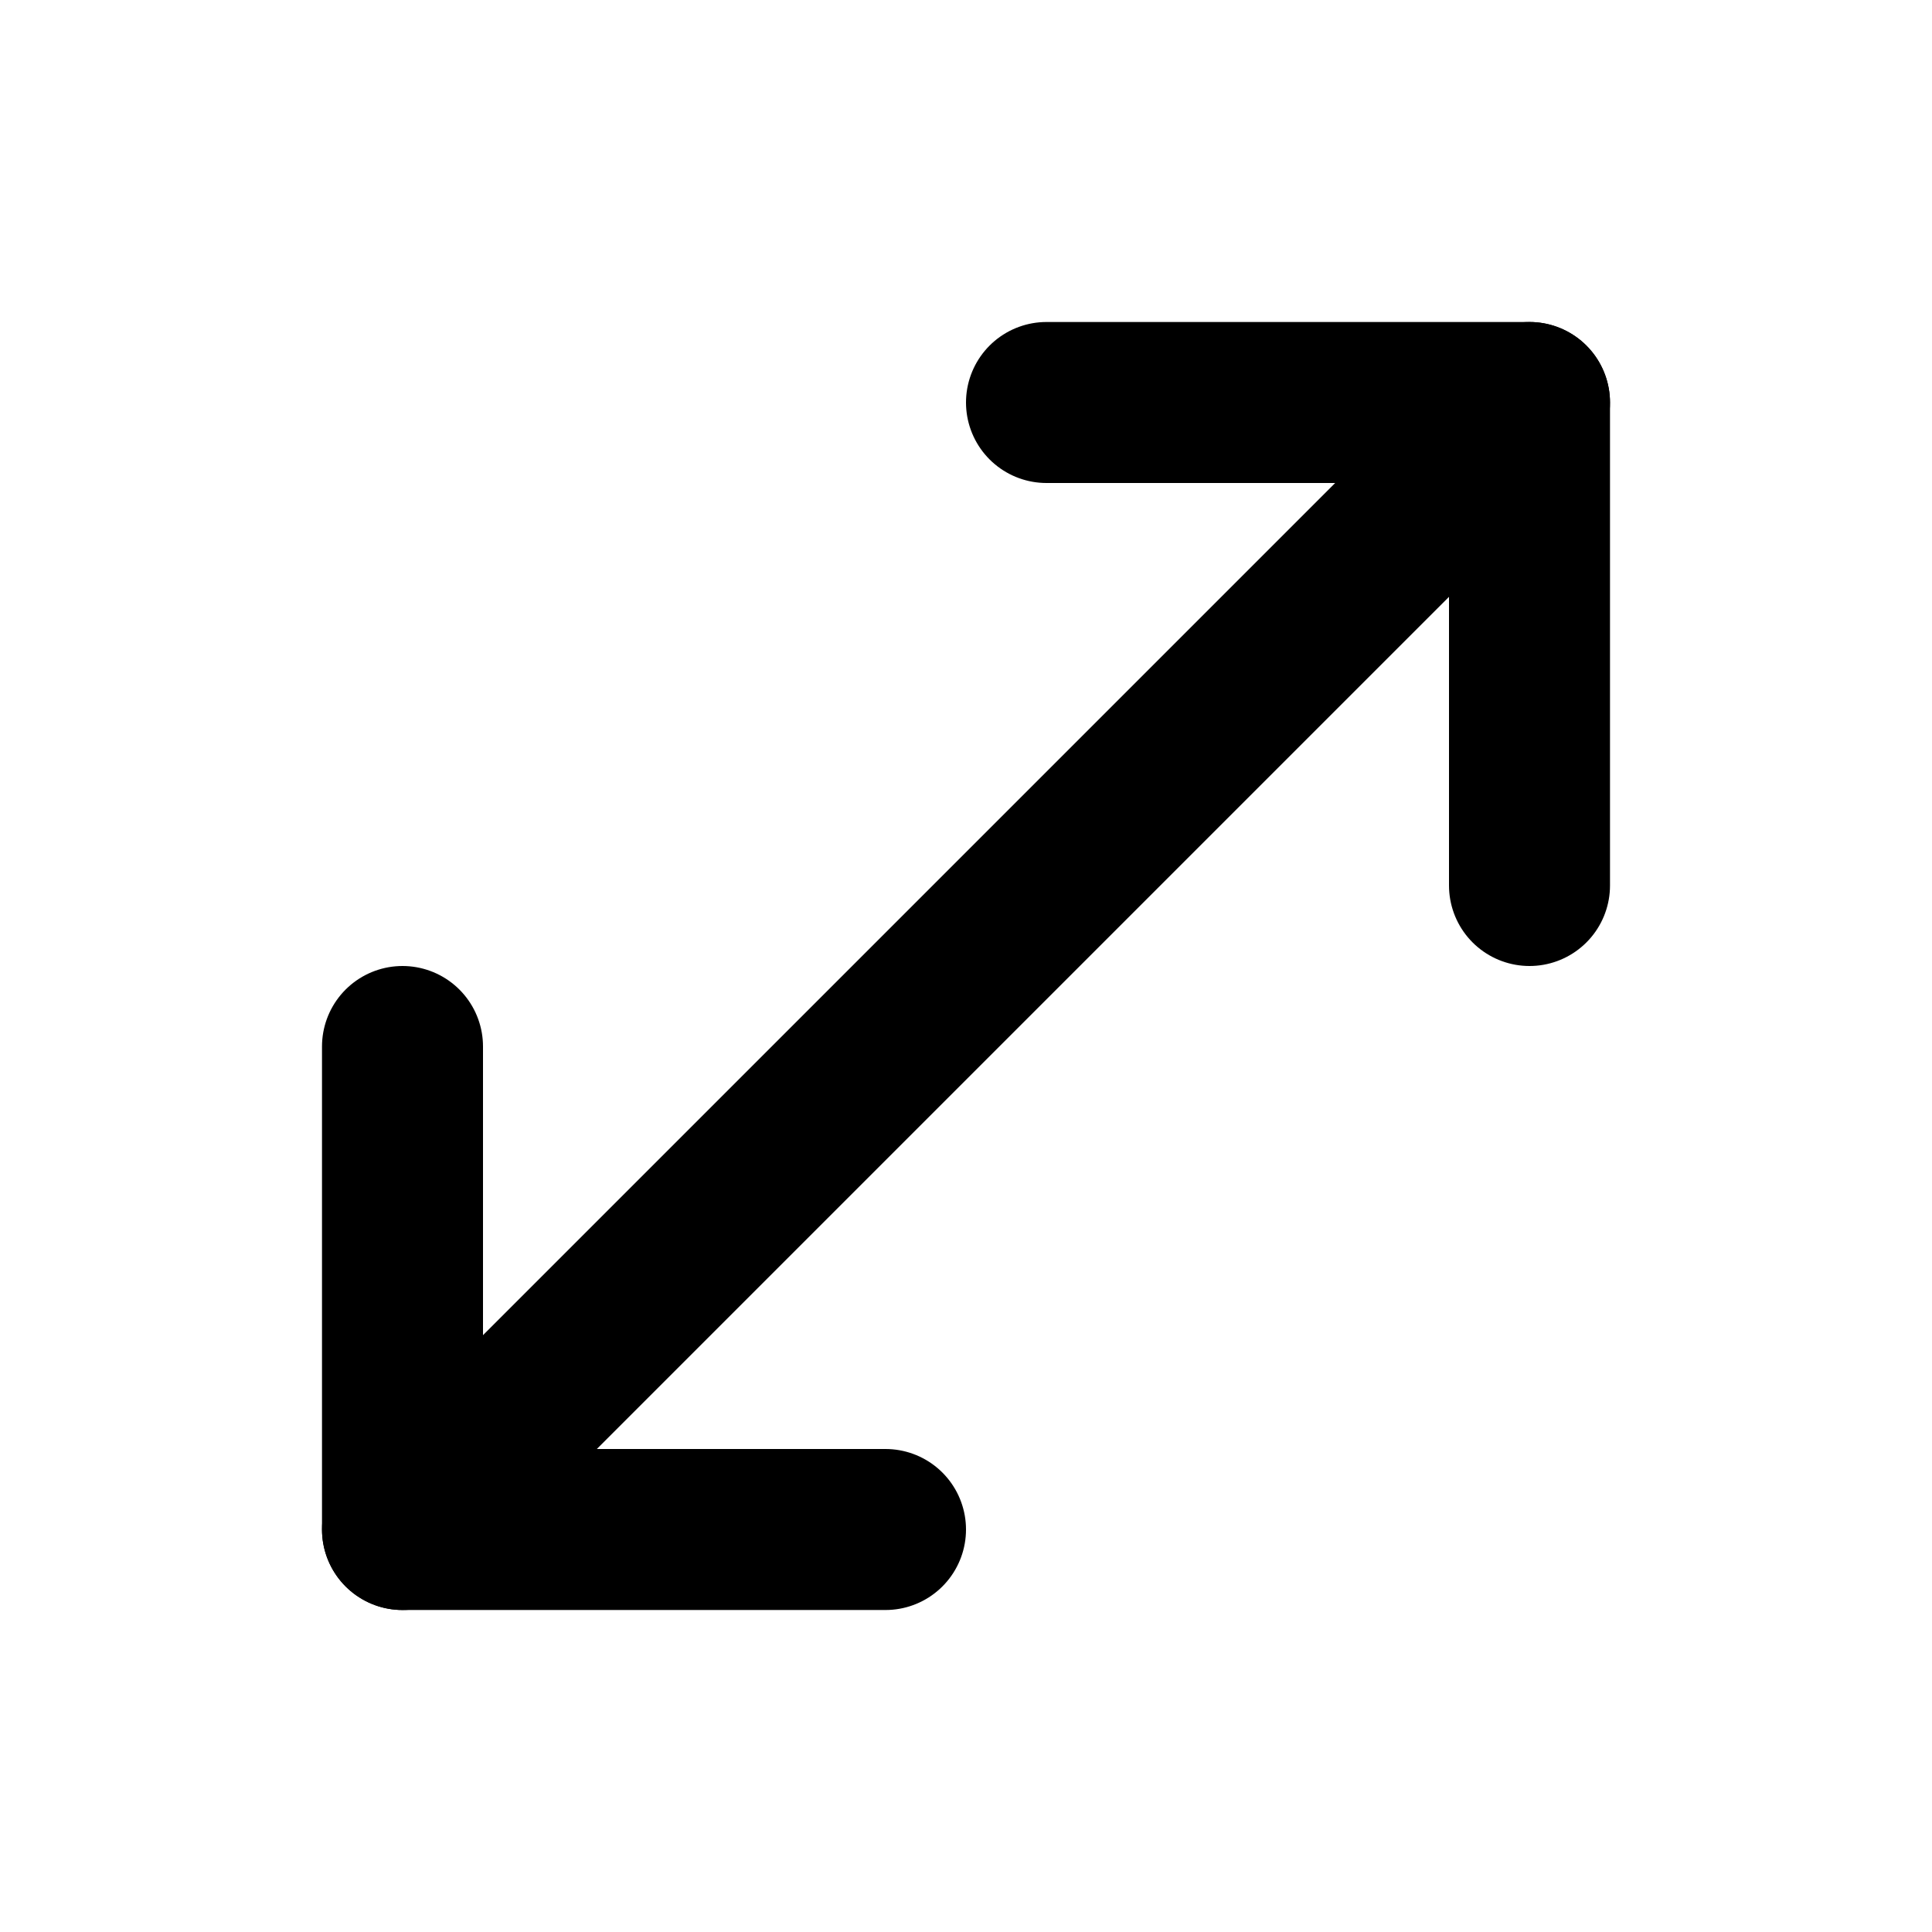
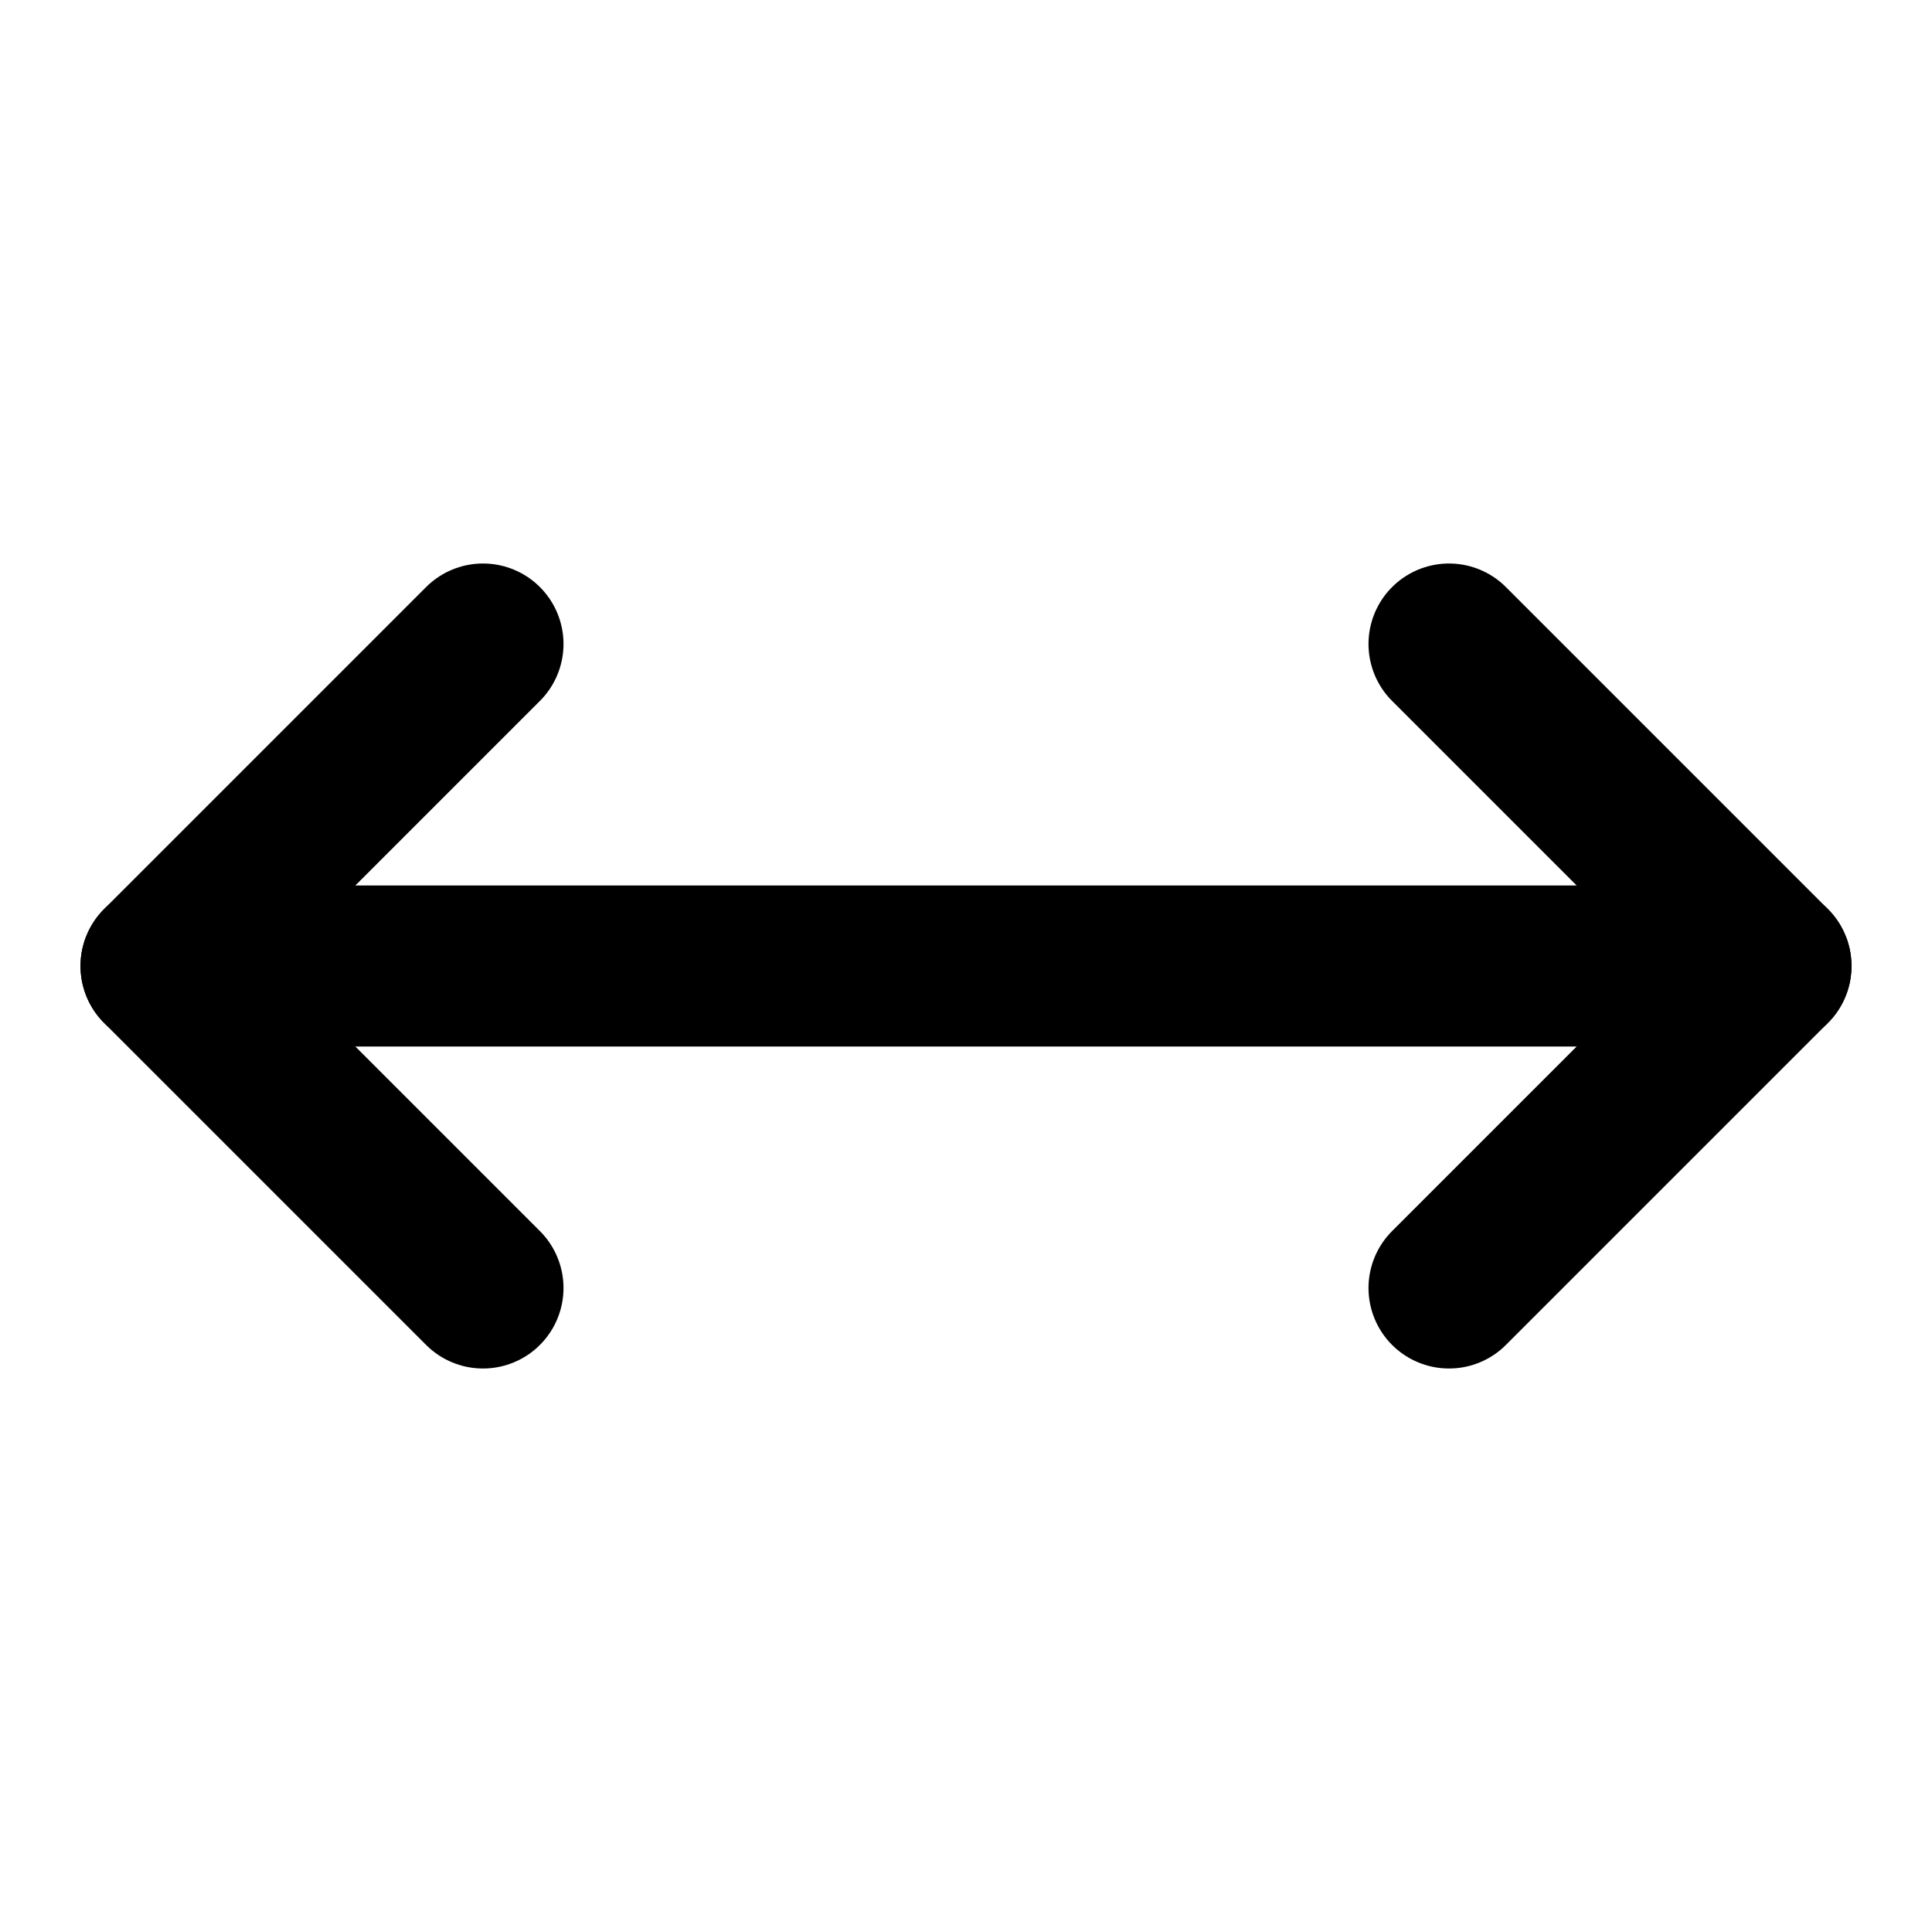
- <svg xmlns="http://www.w3.org/2000/svg" class="lucide lucide-move-diagonal" width="24" height="24" viewBox="0 0 24 24" fill="none" stroke="currentColor" stroke-width="2" stroke-linecap="round" stroke-linejoin="round">
-   <path d="M11 19H5v-6" />
-   <path d="M13 5h6v6" />
-   <path d="M19 5 5 19" />
+ <svg xmlns="http://www.w3.org/2000/svg" class="lucide lucide-move-horizontal" width="24" height="24" viewBox="0 0 24 24" fill="none" stroke="currentColor" stroke-width="2" stroke-linecap="round" stroke-linejoin="round">
+   <path d="m18 8 4 4-4 4" />
+   <path d="M2 12h20" />
+   <path d="m6 8-4 4 4 4" />
</svg>
